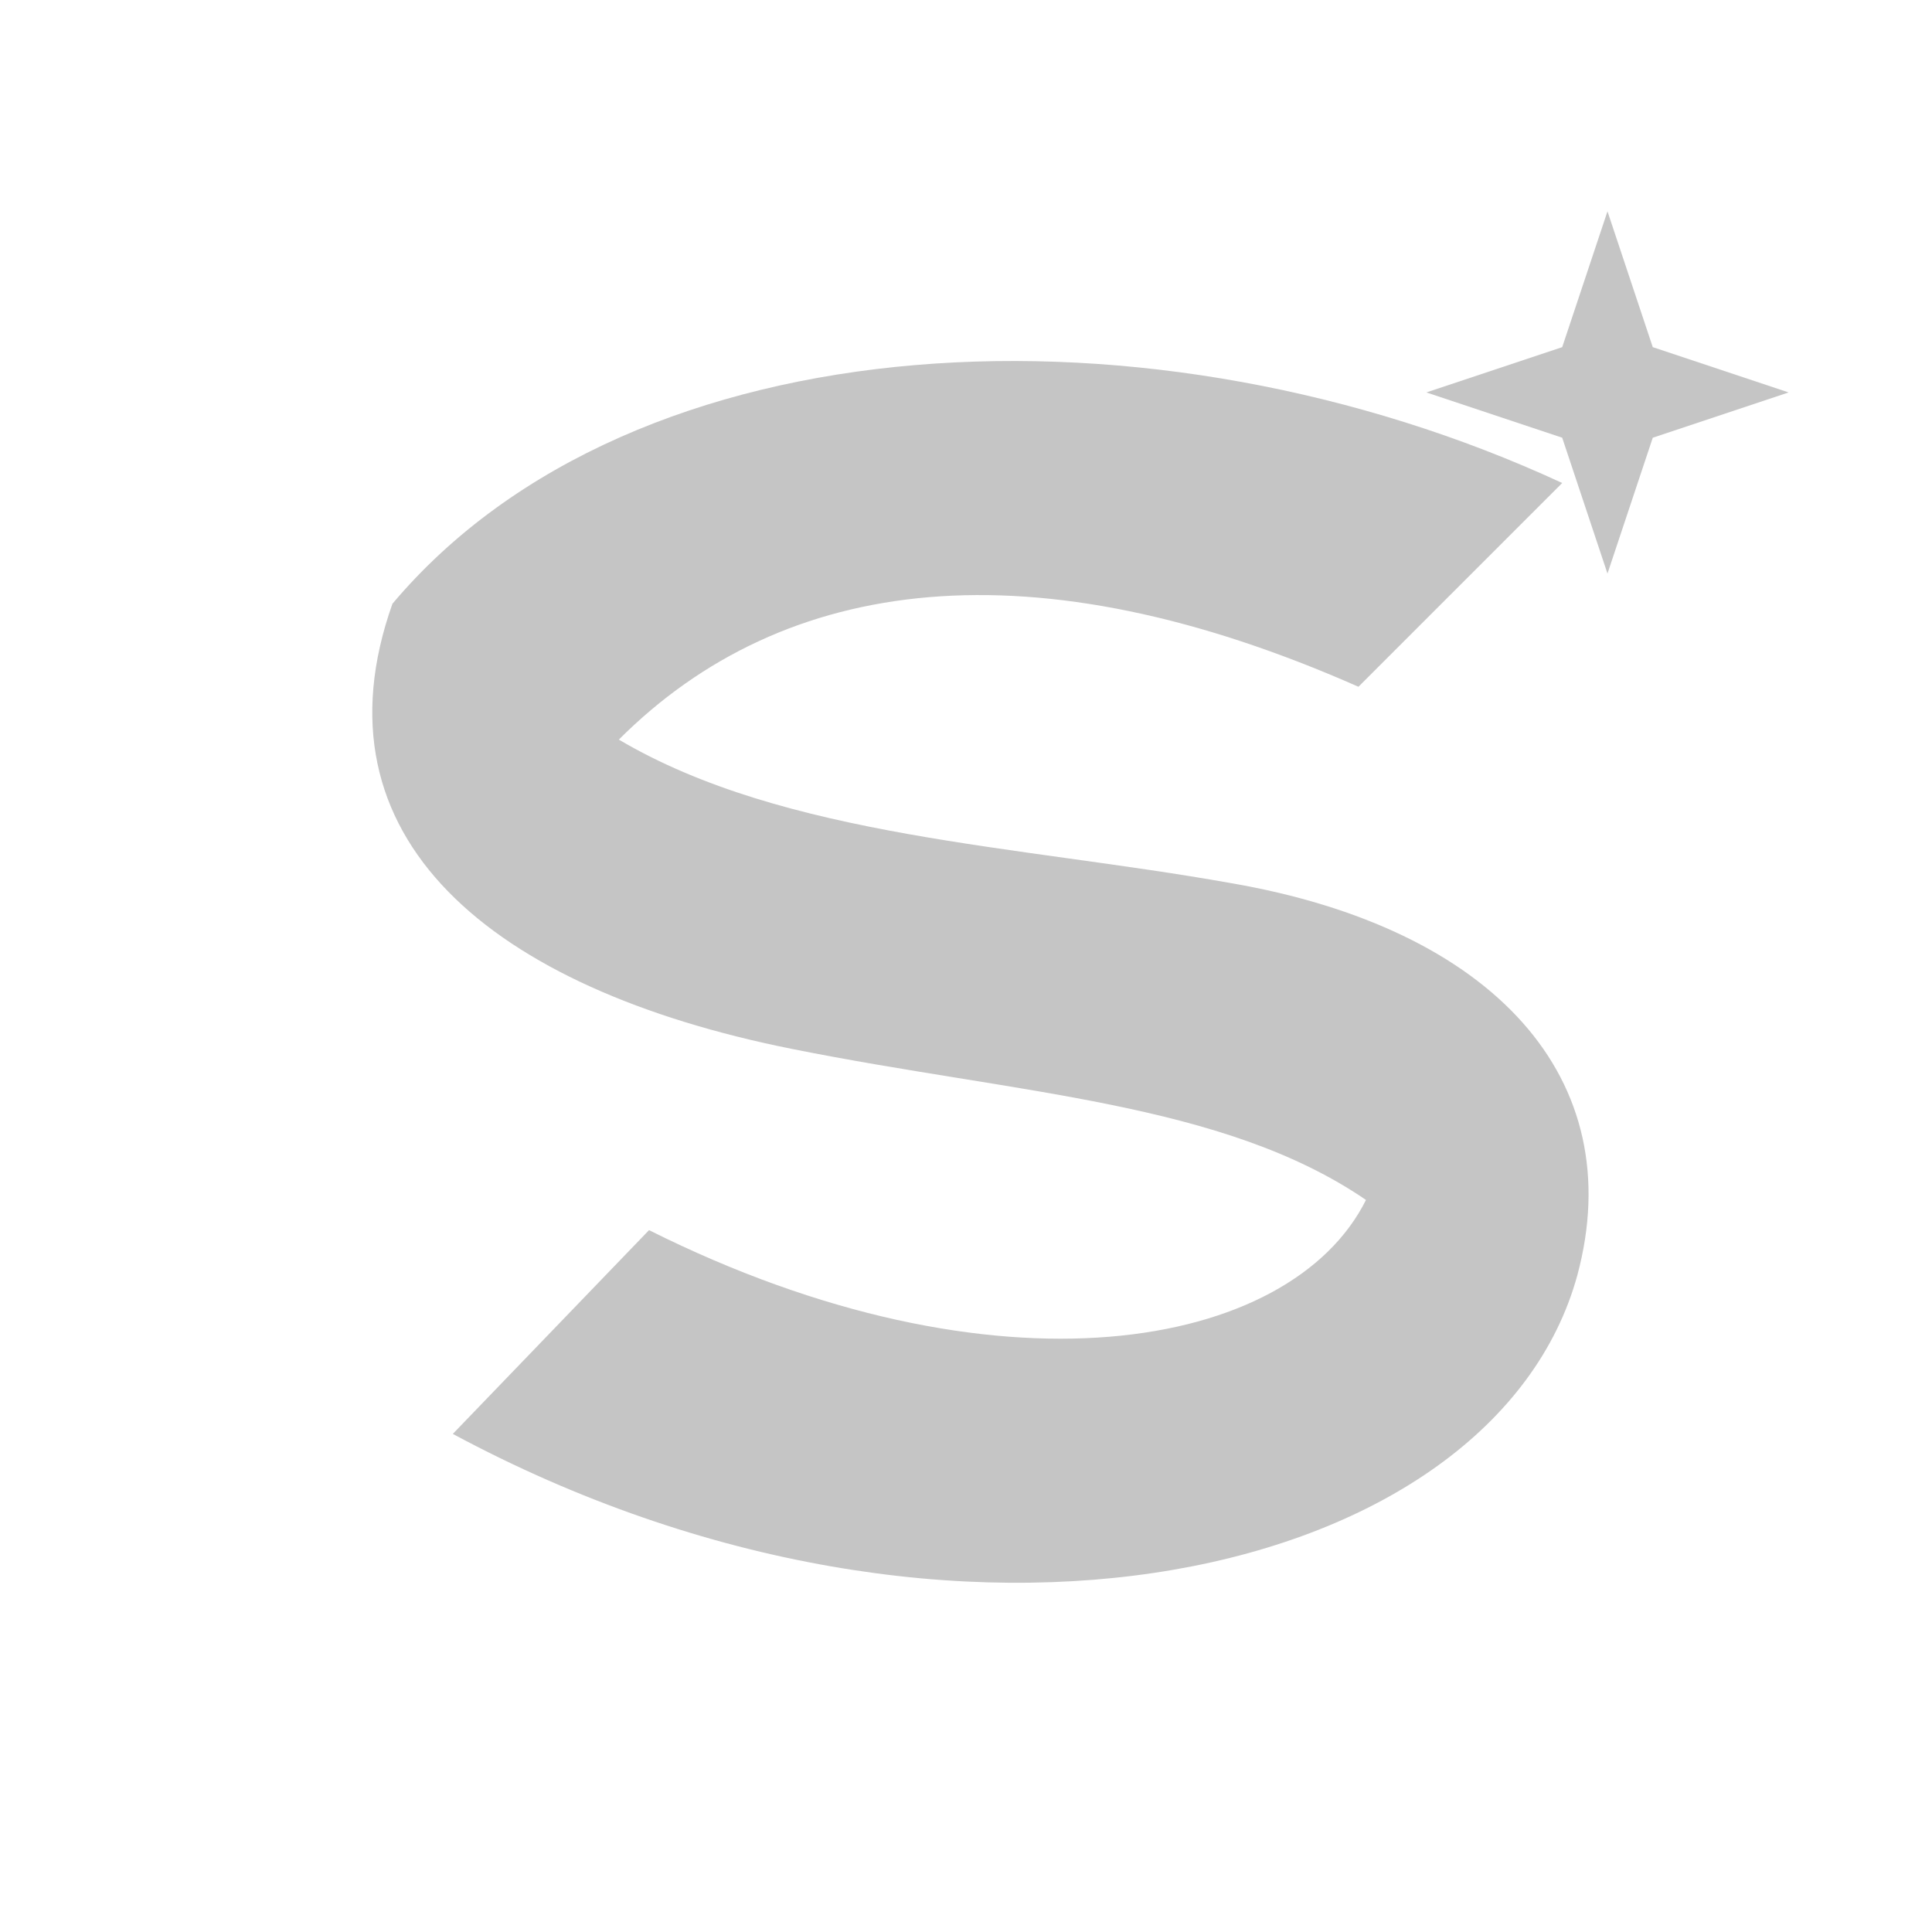
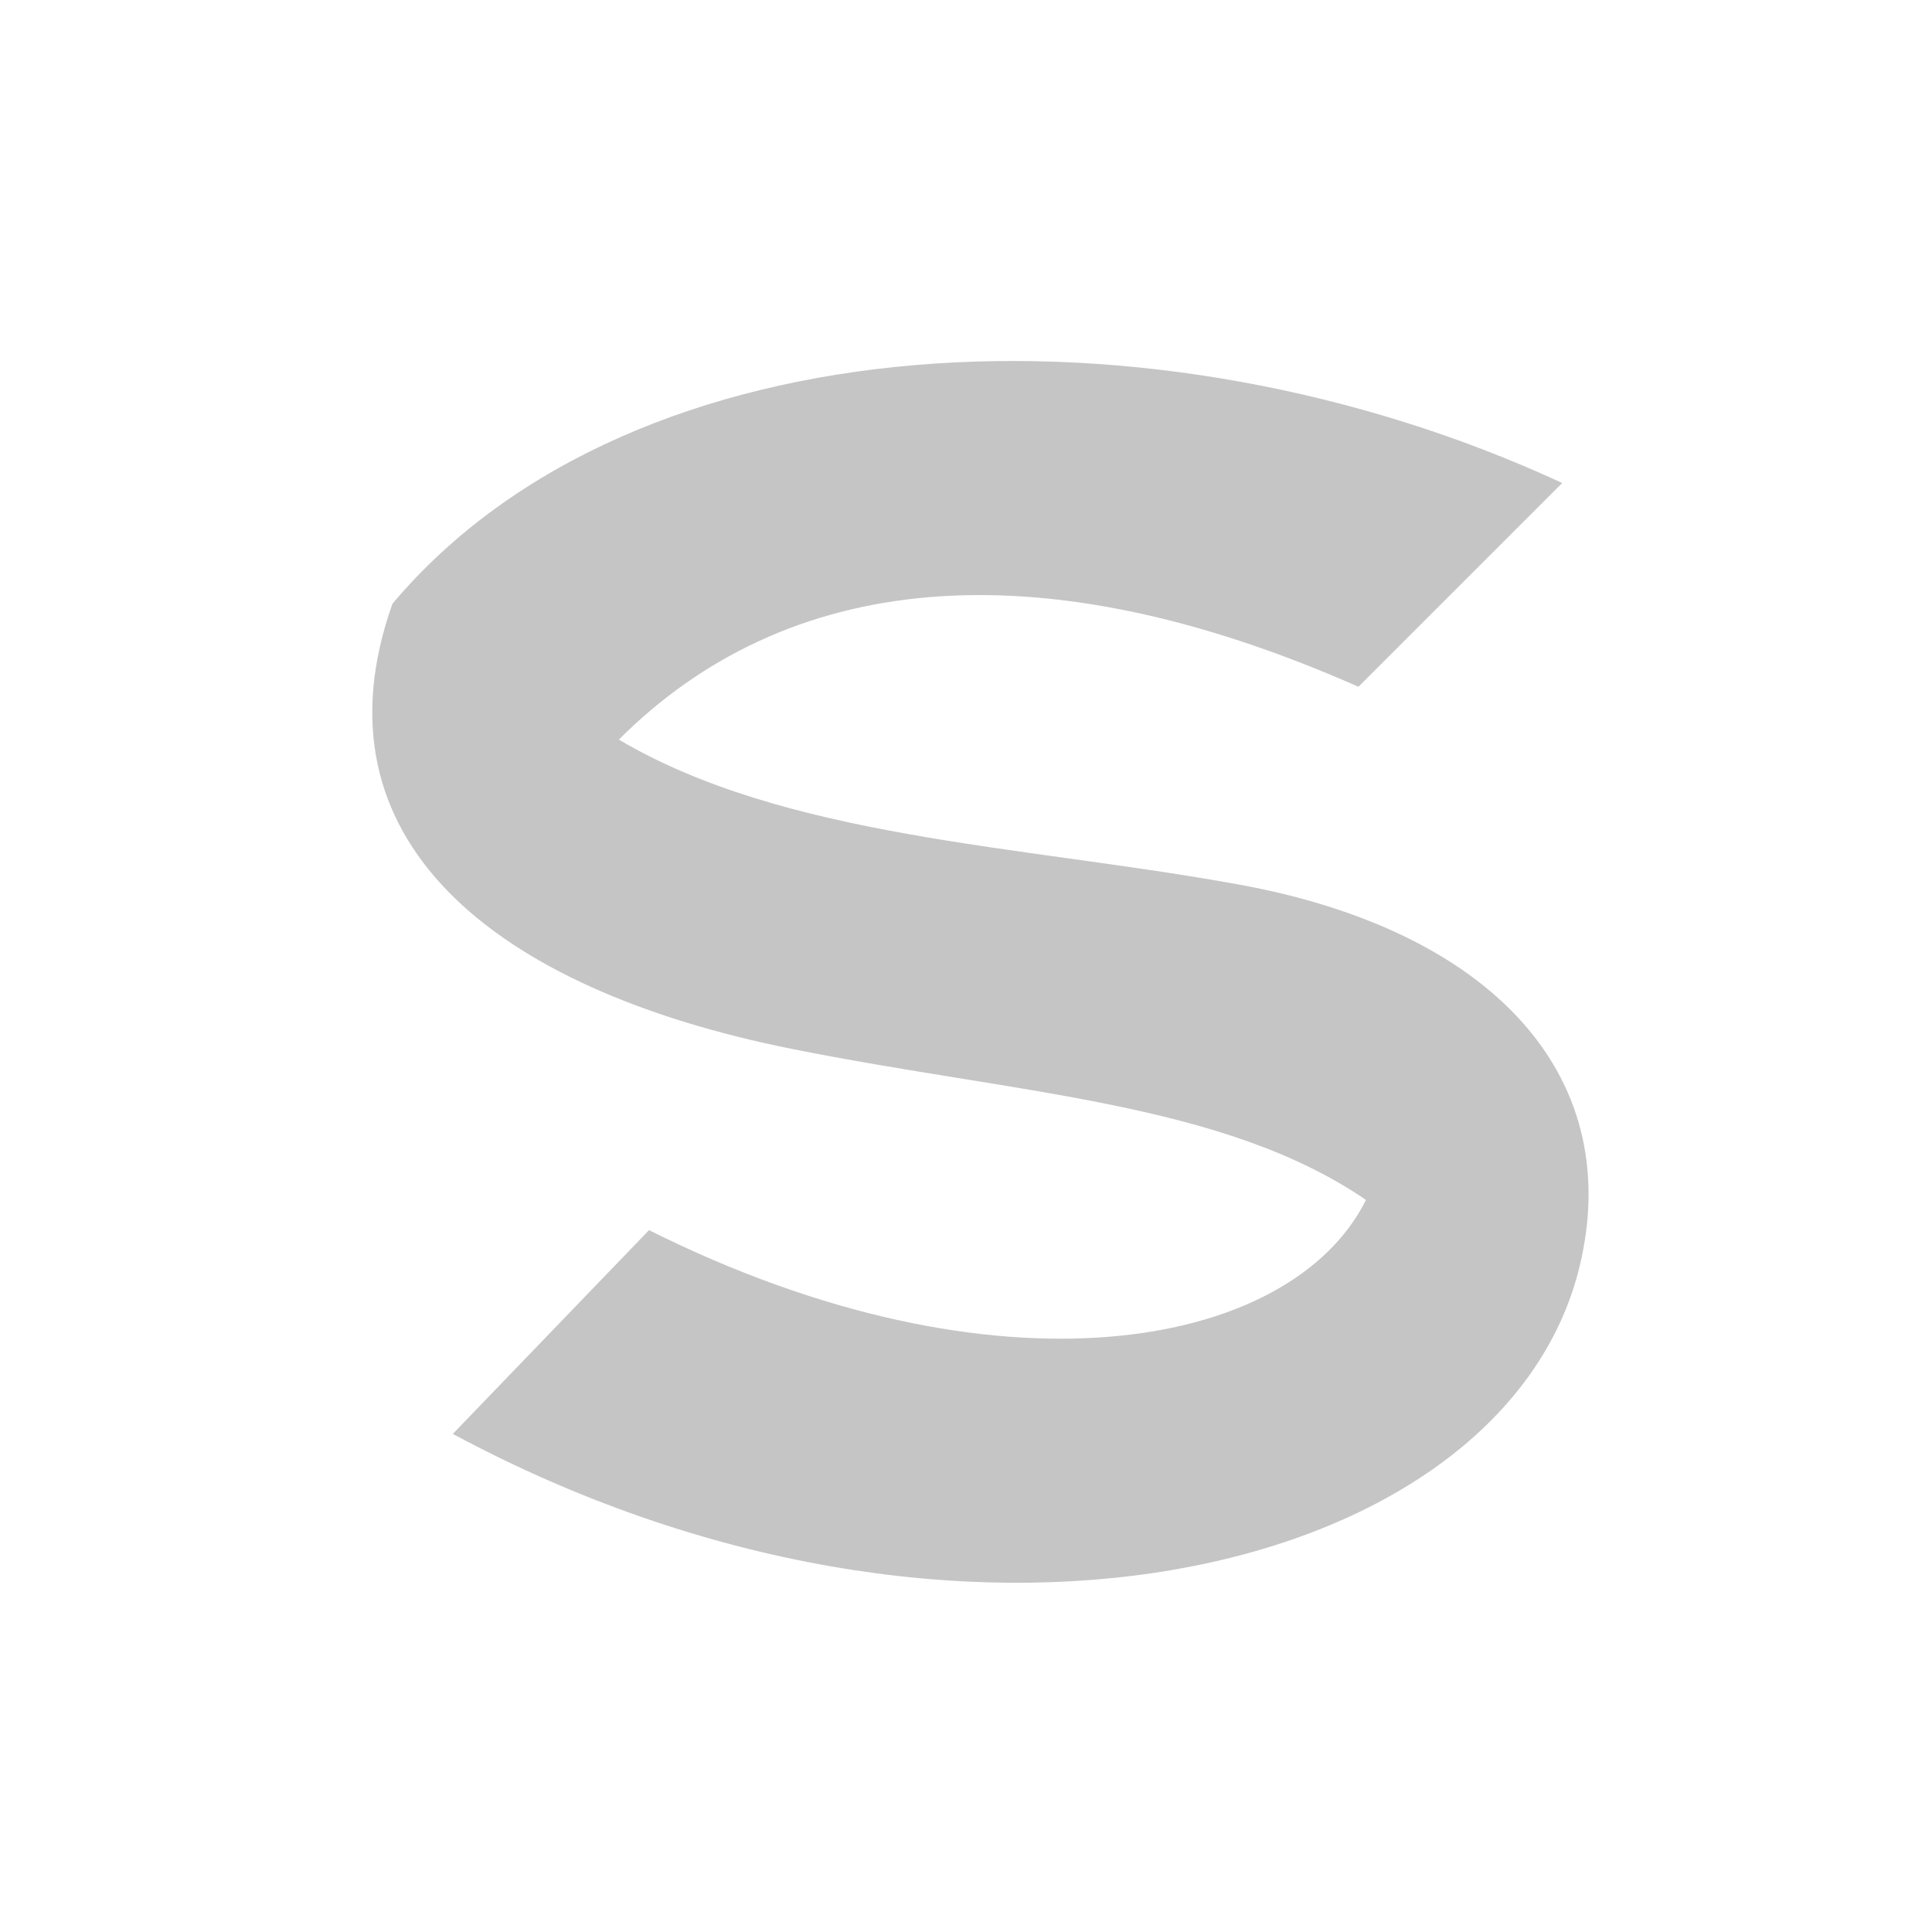
<svg xmlns="http://www.w3.org/2000/svg" width="32" height="32" viewBox="0 0 256 256" fill="none">
  <path fill="#C5C5C5" d="M52 80C84 42 153 39 207 64L180 91C137 72 104 76 82 98C104 111 135 112 163 117C198 123 216 143 209 169C198 209 127 226 60 190L86 163C132 186 171 179 181 159C162 146 135 145 105 139C65 131 41 111 52 80Z" />
-   <path fill="#C5C5C5" d="M213 28L219 46L237 52L219 58L213 76L207 58L189 52L207 46L213 28Z" />
</svg>
